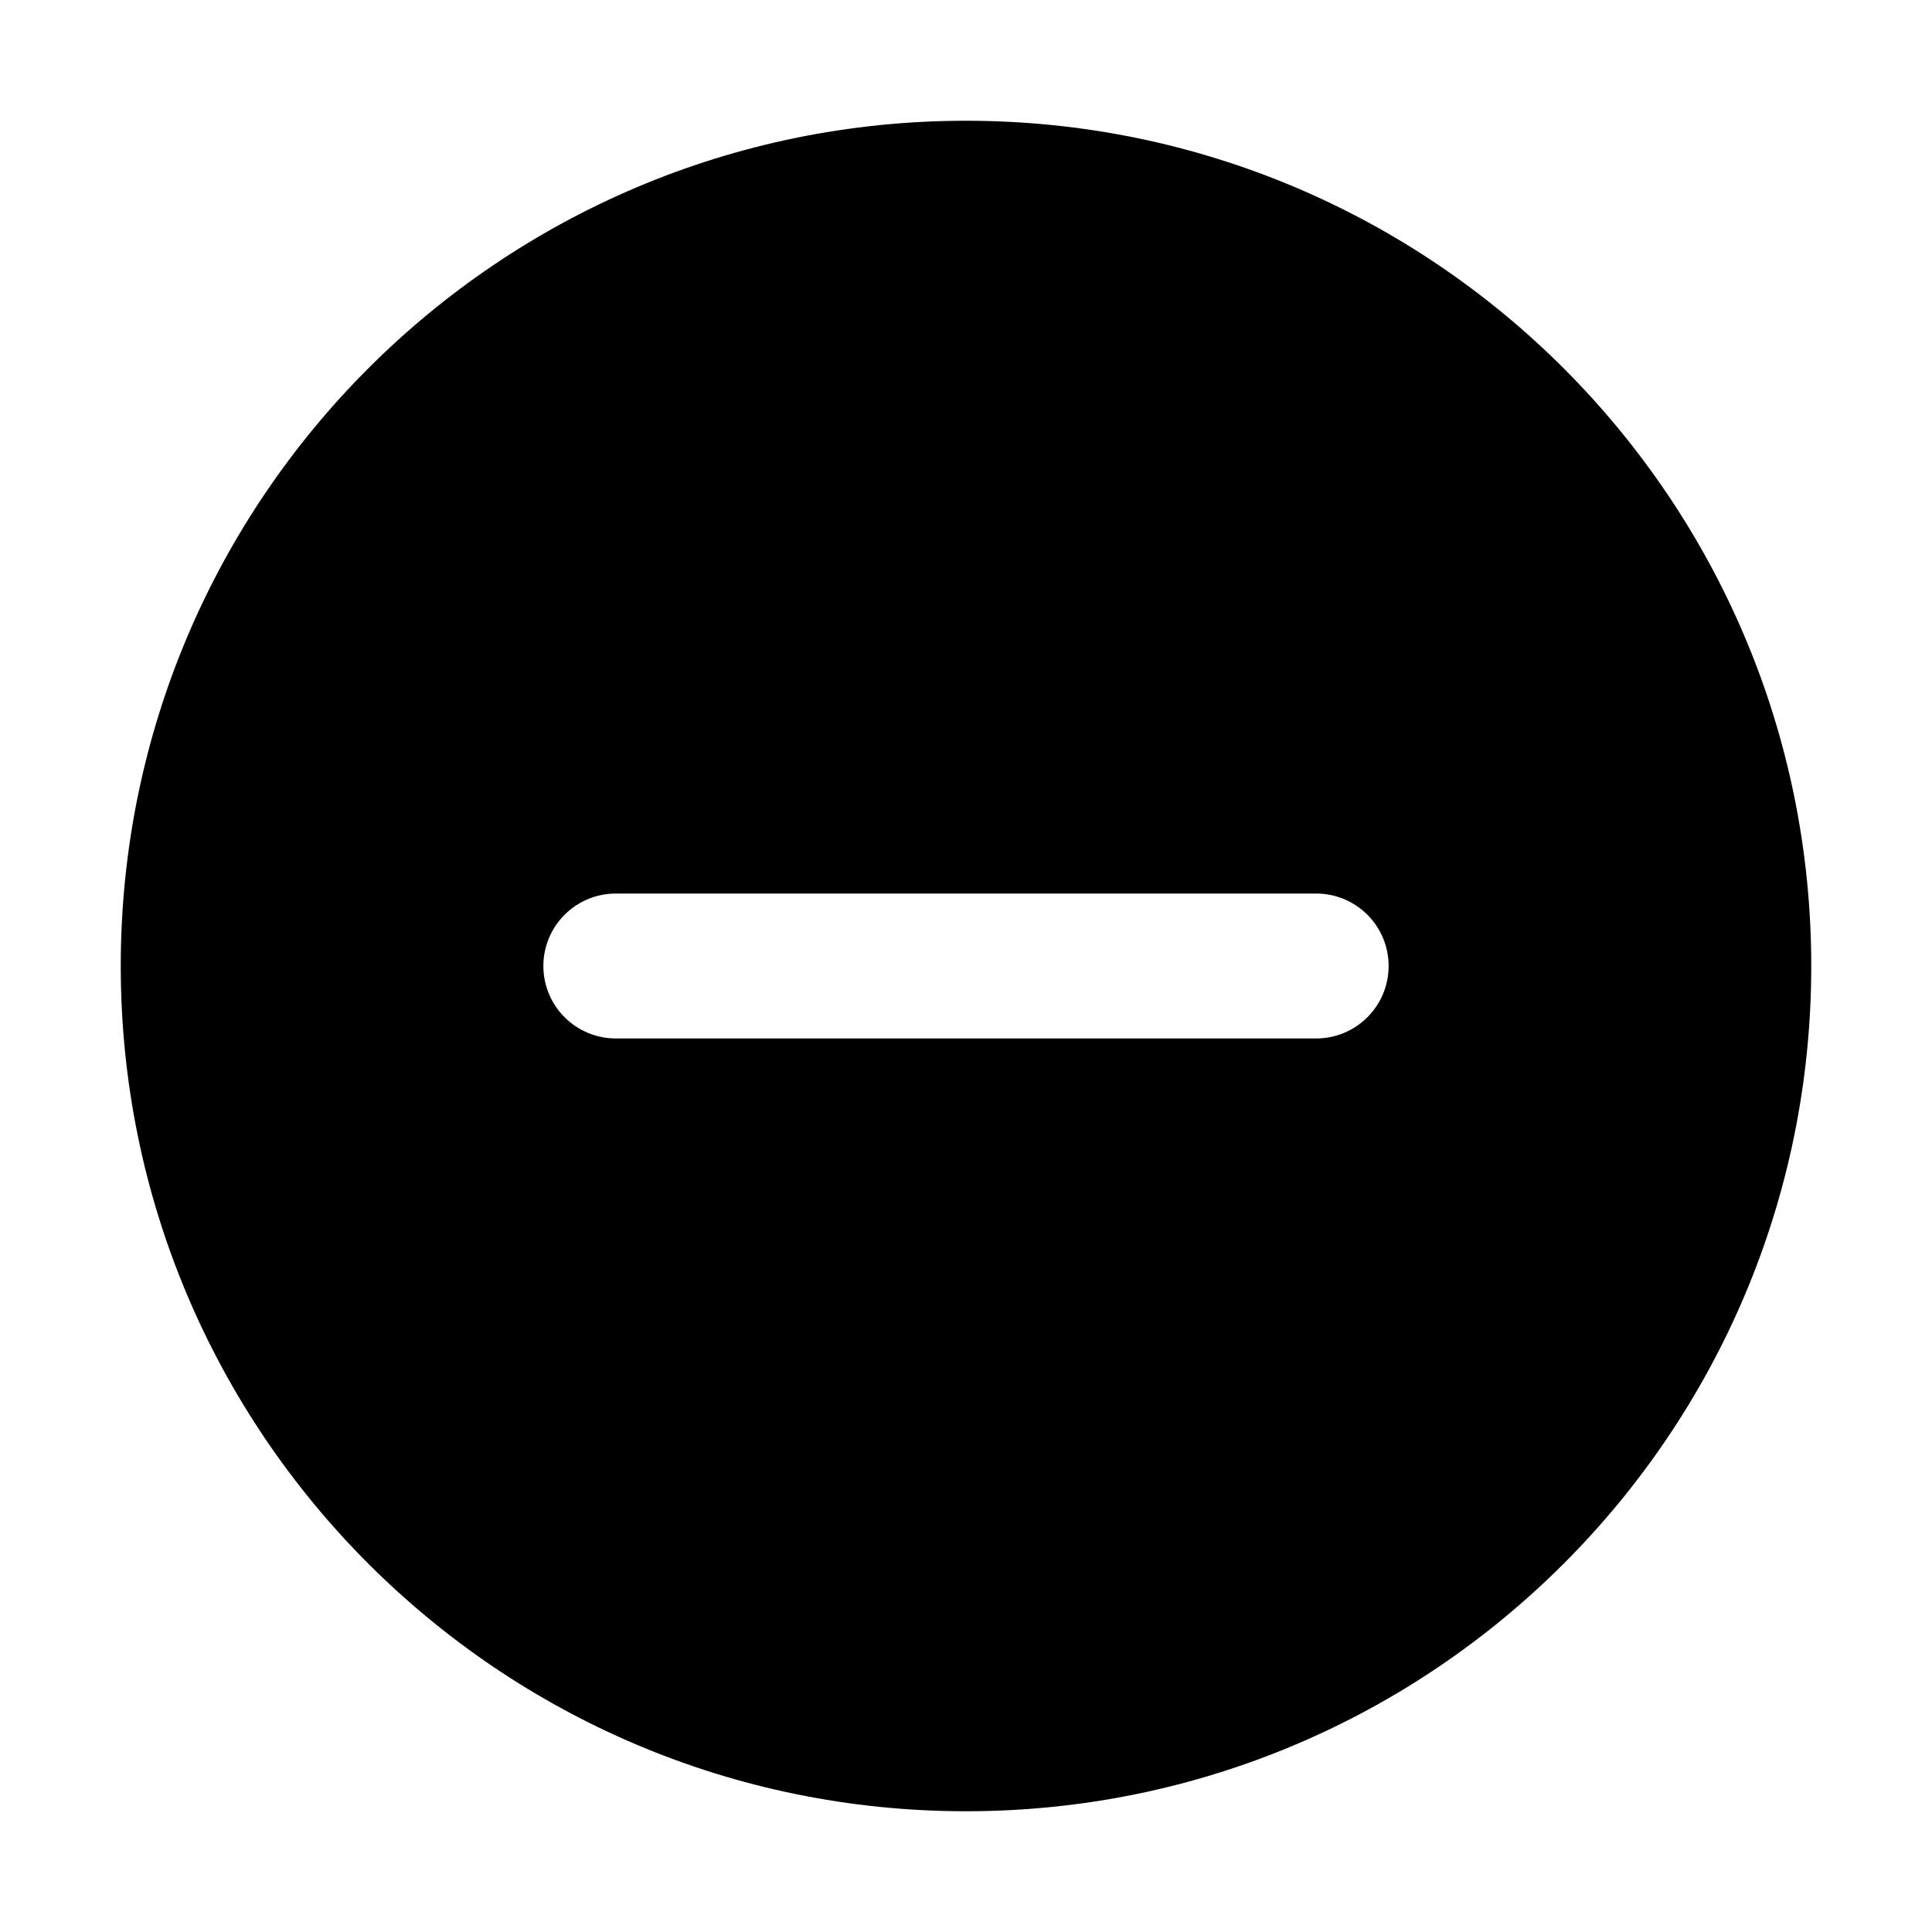
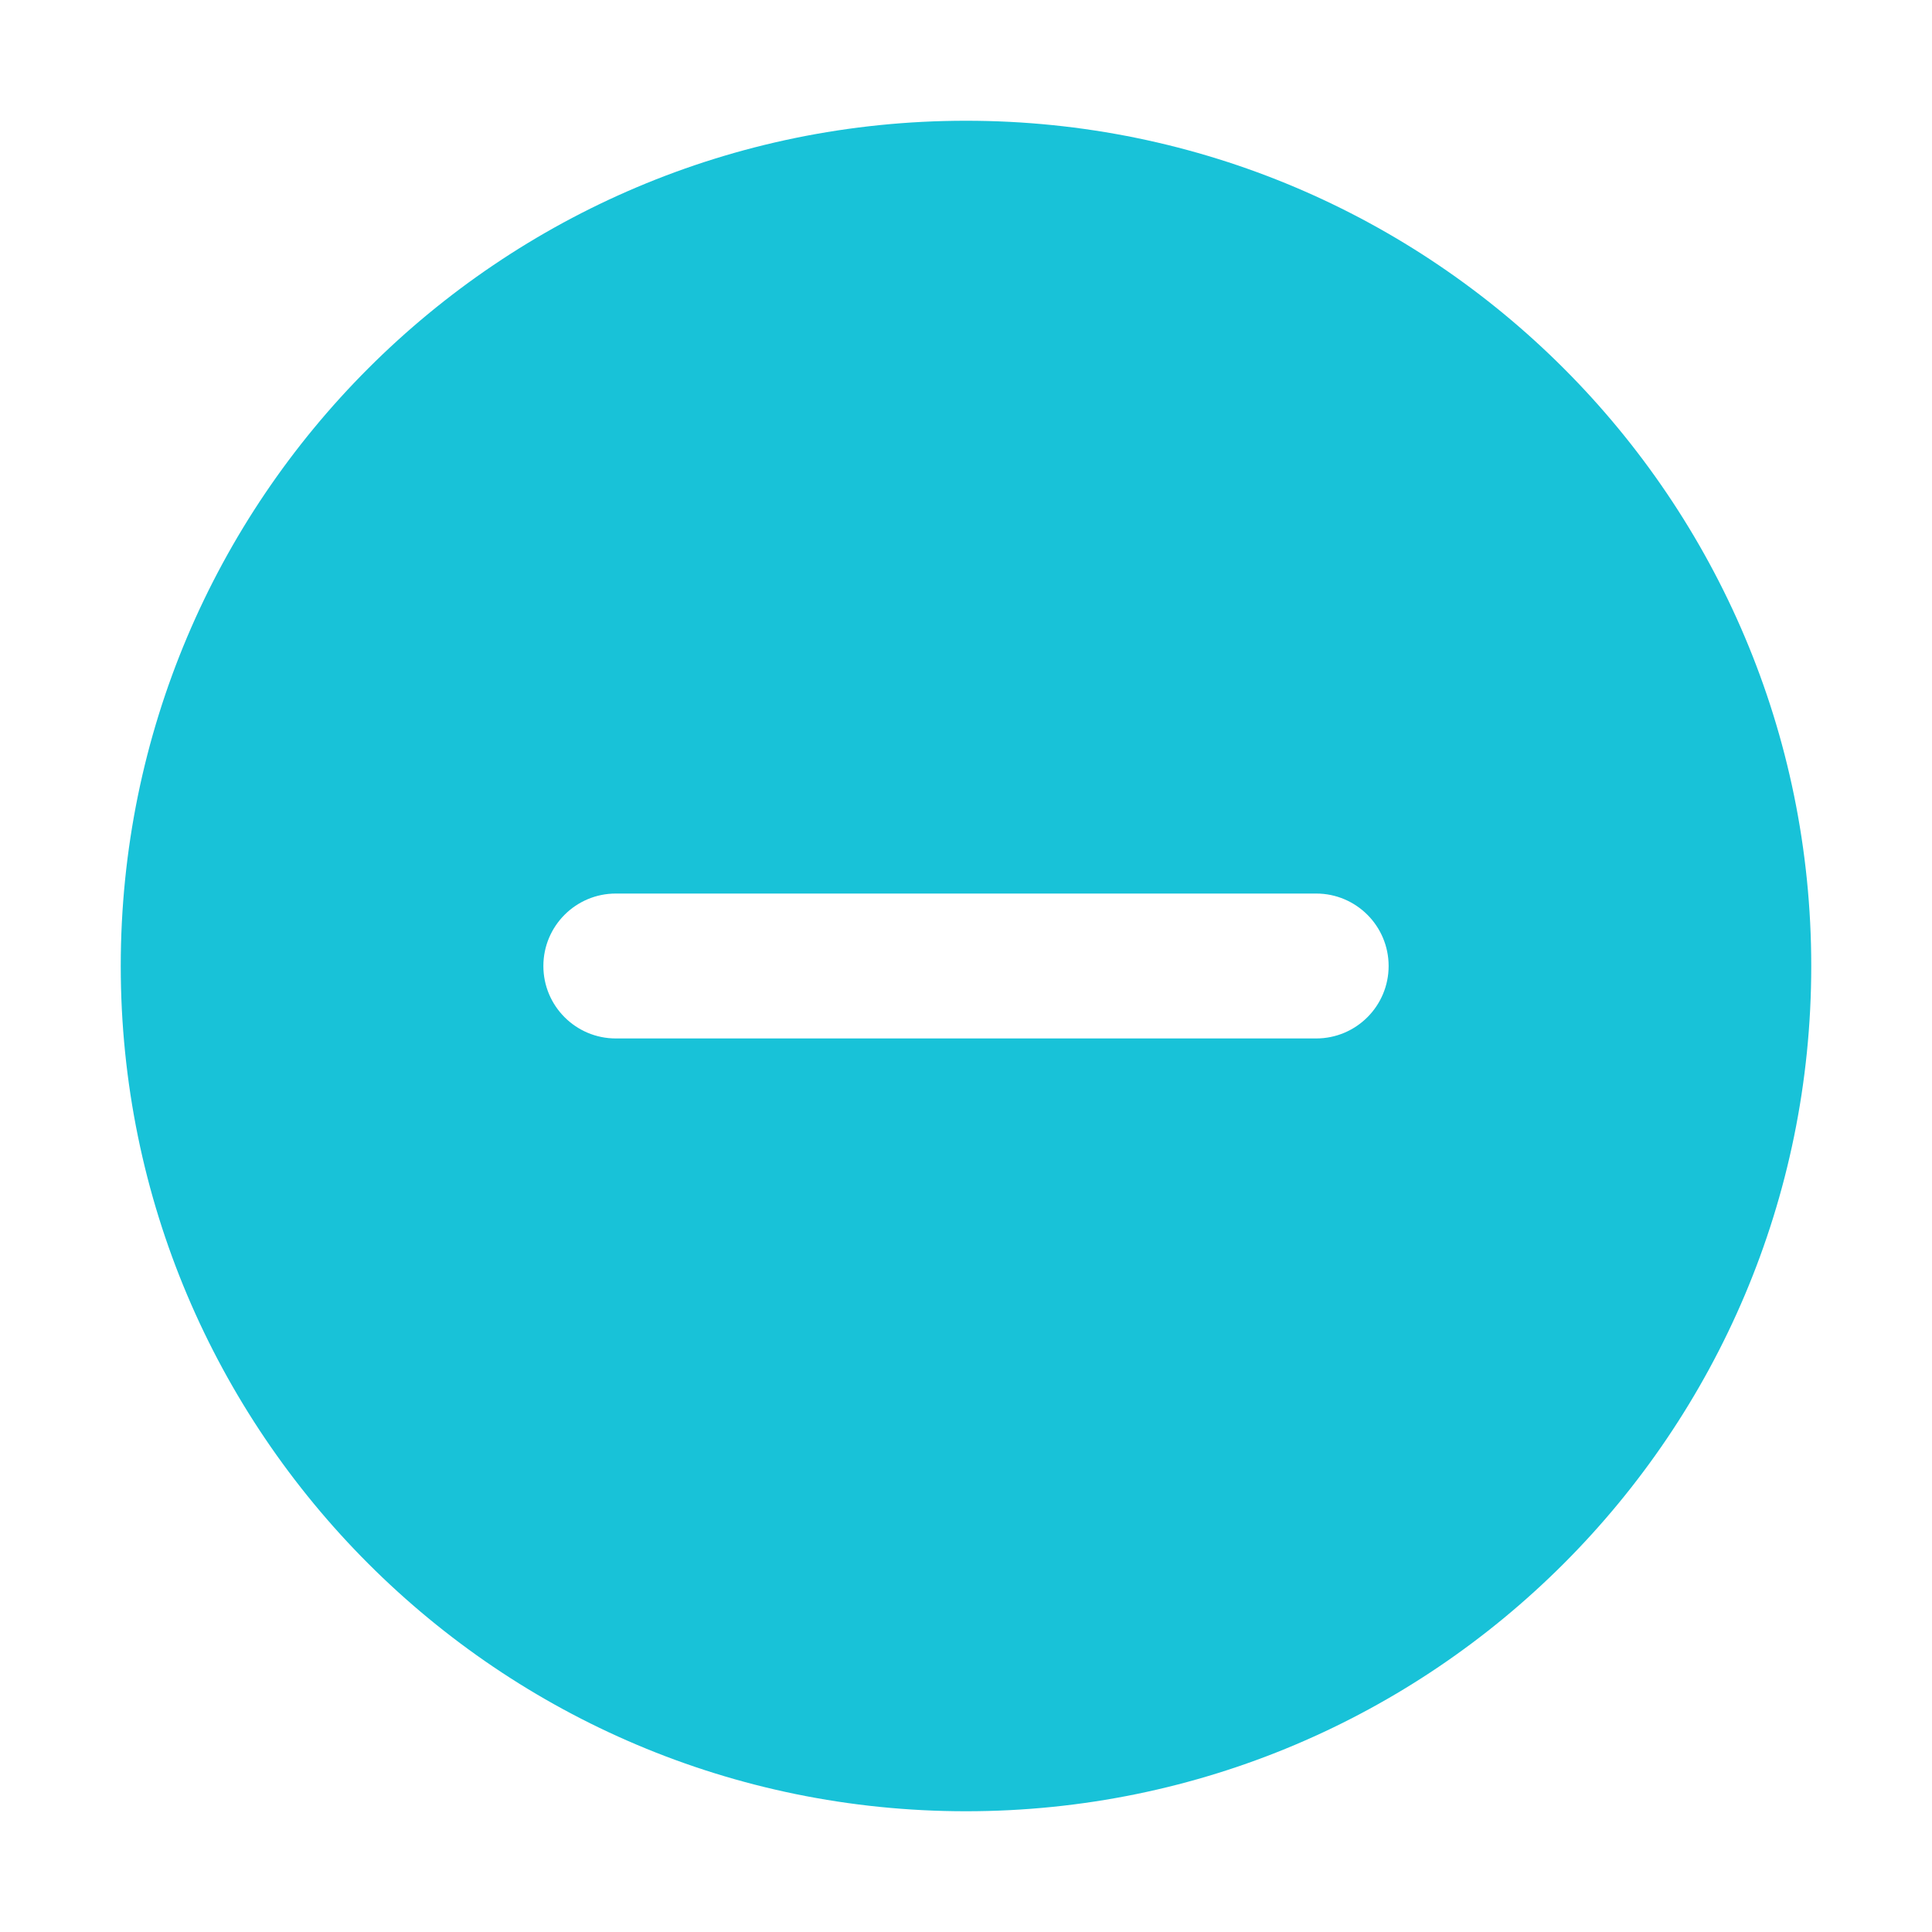
<svg xmlns="http://www.w3.org/2000/svg" width="800px" height="800px" viewBox="0 0 1024 1024">
-   <path fill="#000000" d="M512 64a448 448 0 1 1 0 896 448 448 0 0 1 0-896zM288 512a38.4 38.4 0 0 0 38.4 38.4h371.2a38.4 38.4 0 0 0 0-76.8H326.4A38.4 38.4 0 0 0 288 512z" />
+   <path fill="#18c2d8ff" d="M512 64a448 448 0 1 1 0 896 448 448 0 0 1 0-896zM288 512a38.4 38.4 0 0 0 38.4 38.4h371.2a38.4 38.4 0 0 0 0-76.8H326.4A38.4 38.4 0 0 0 288 512z" />
</svg>
